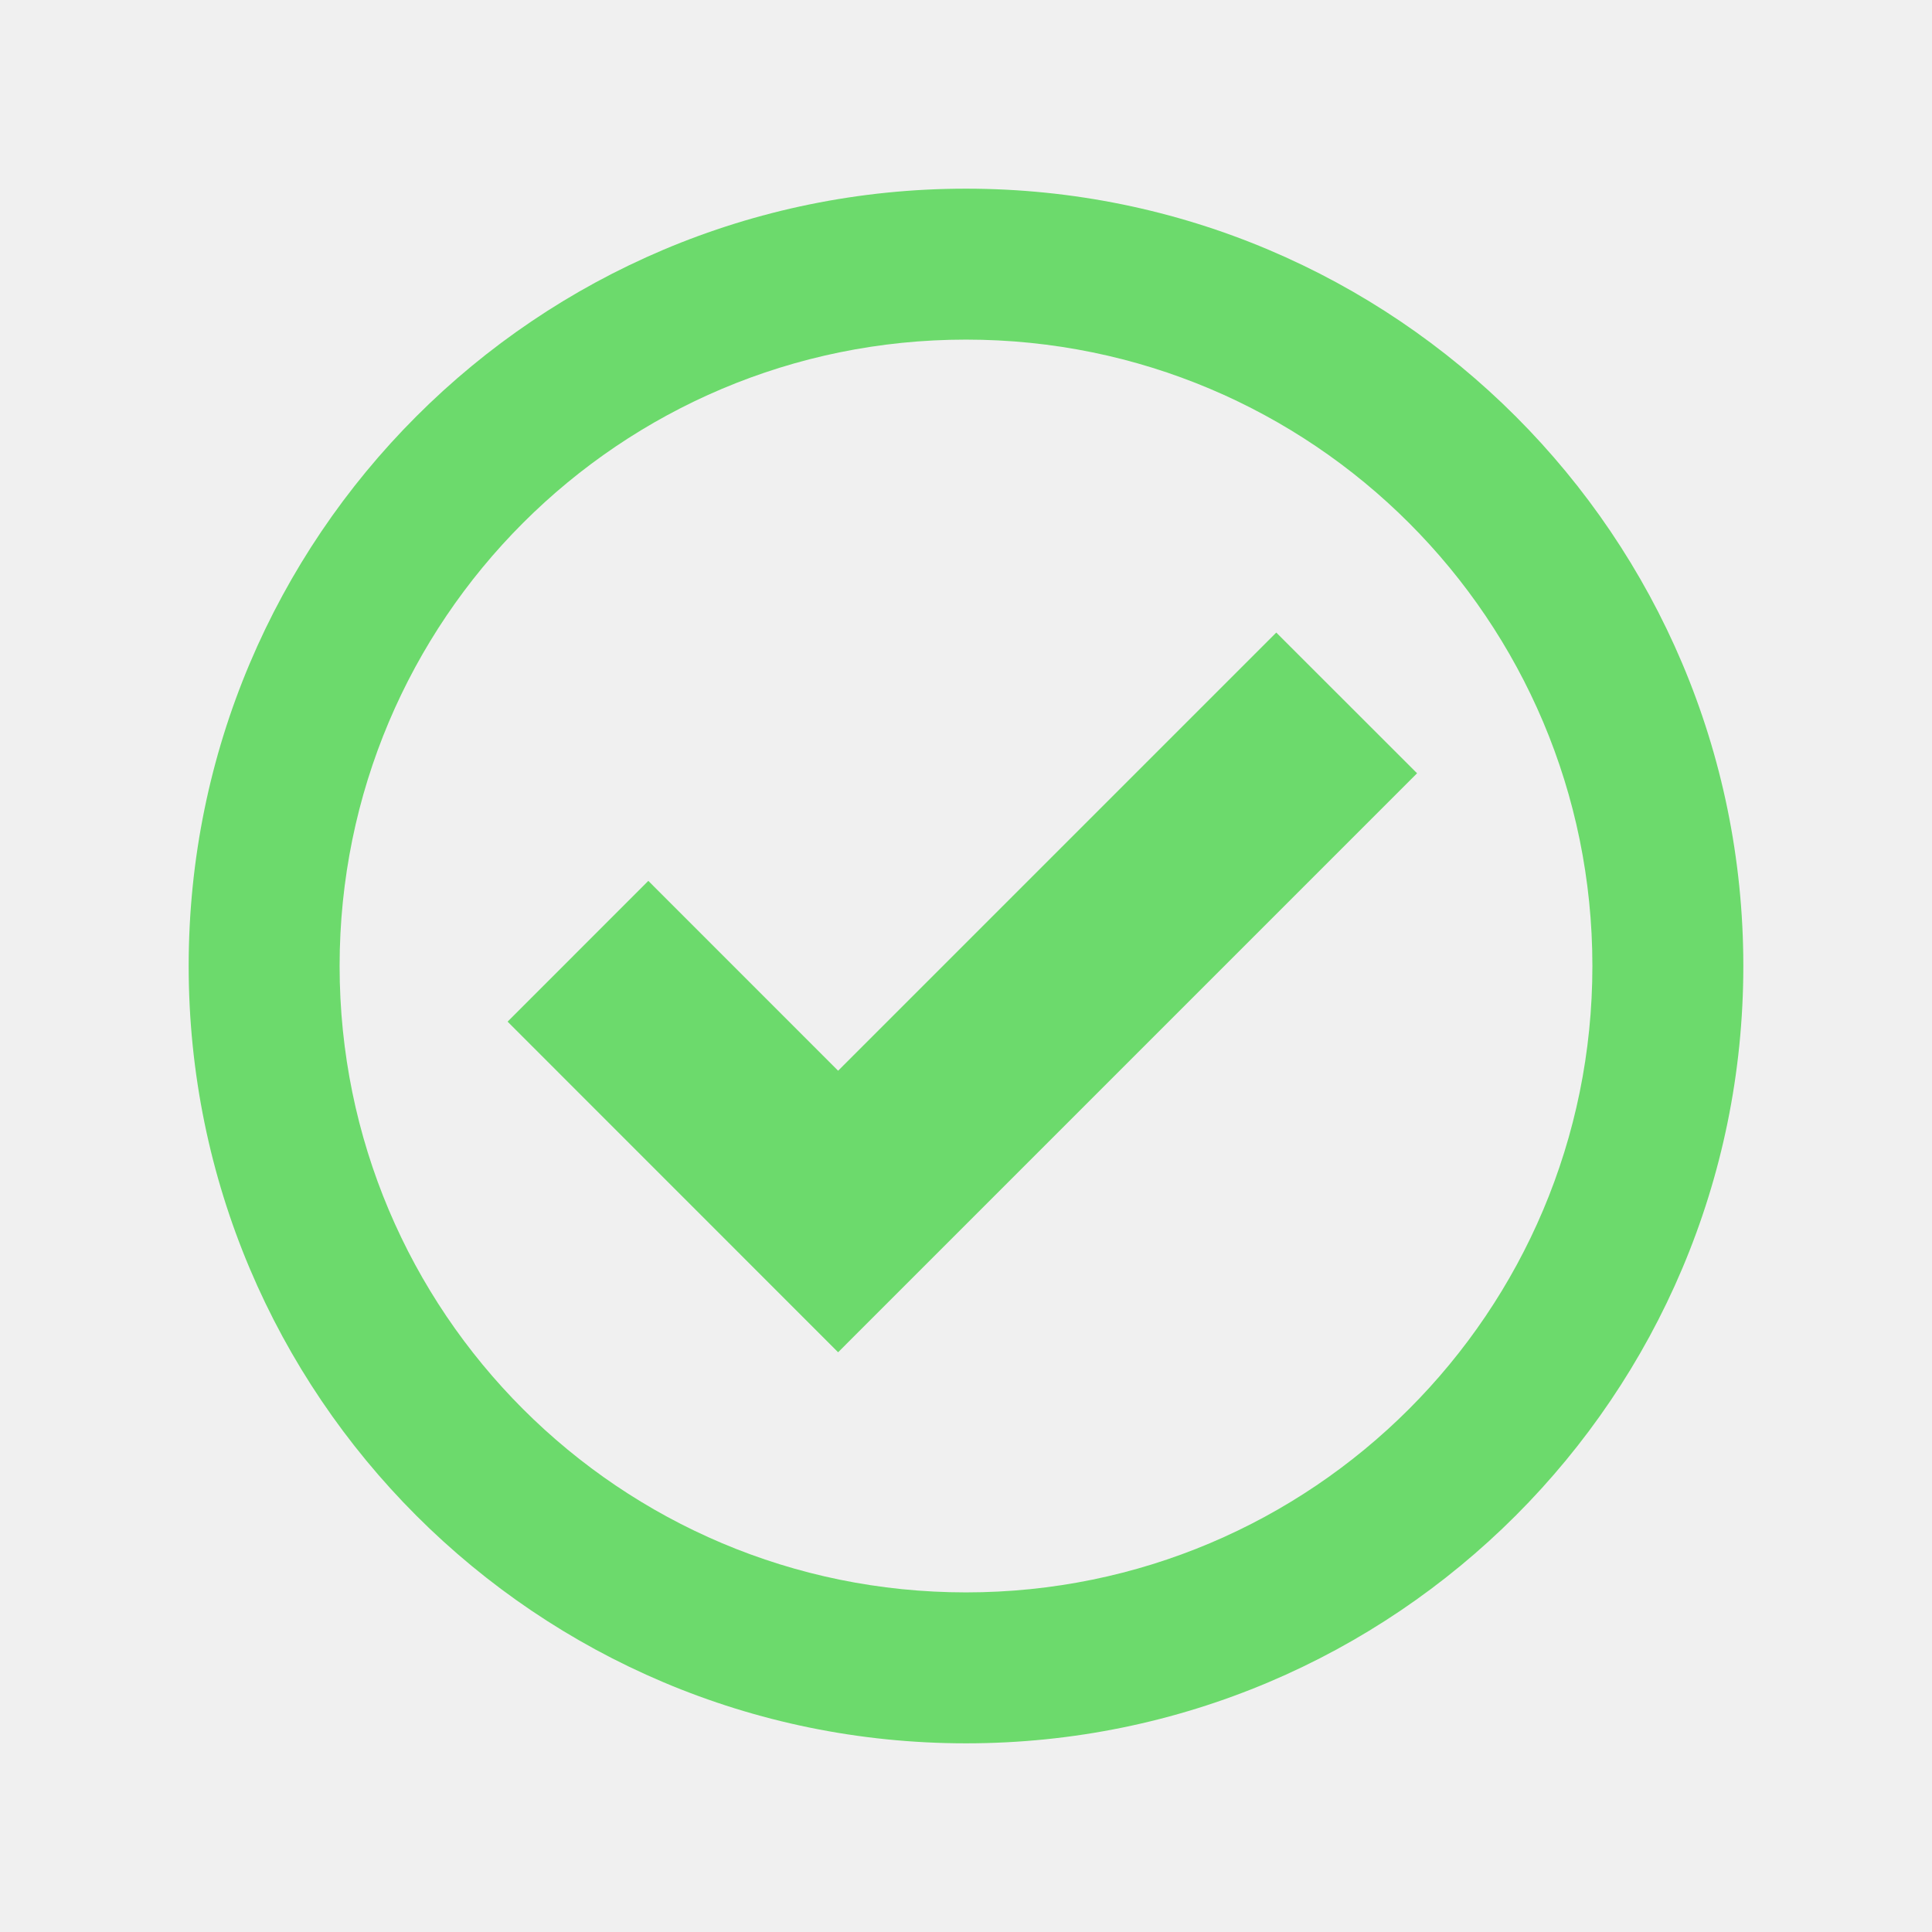
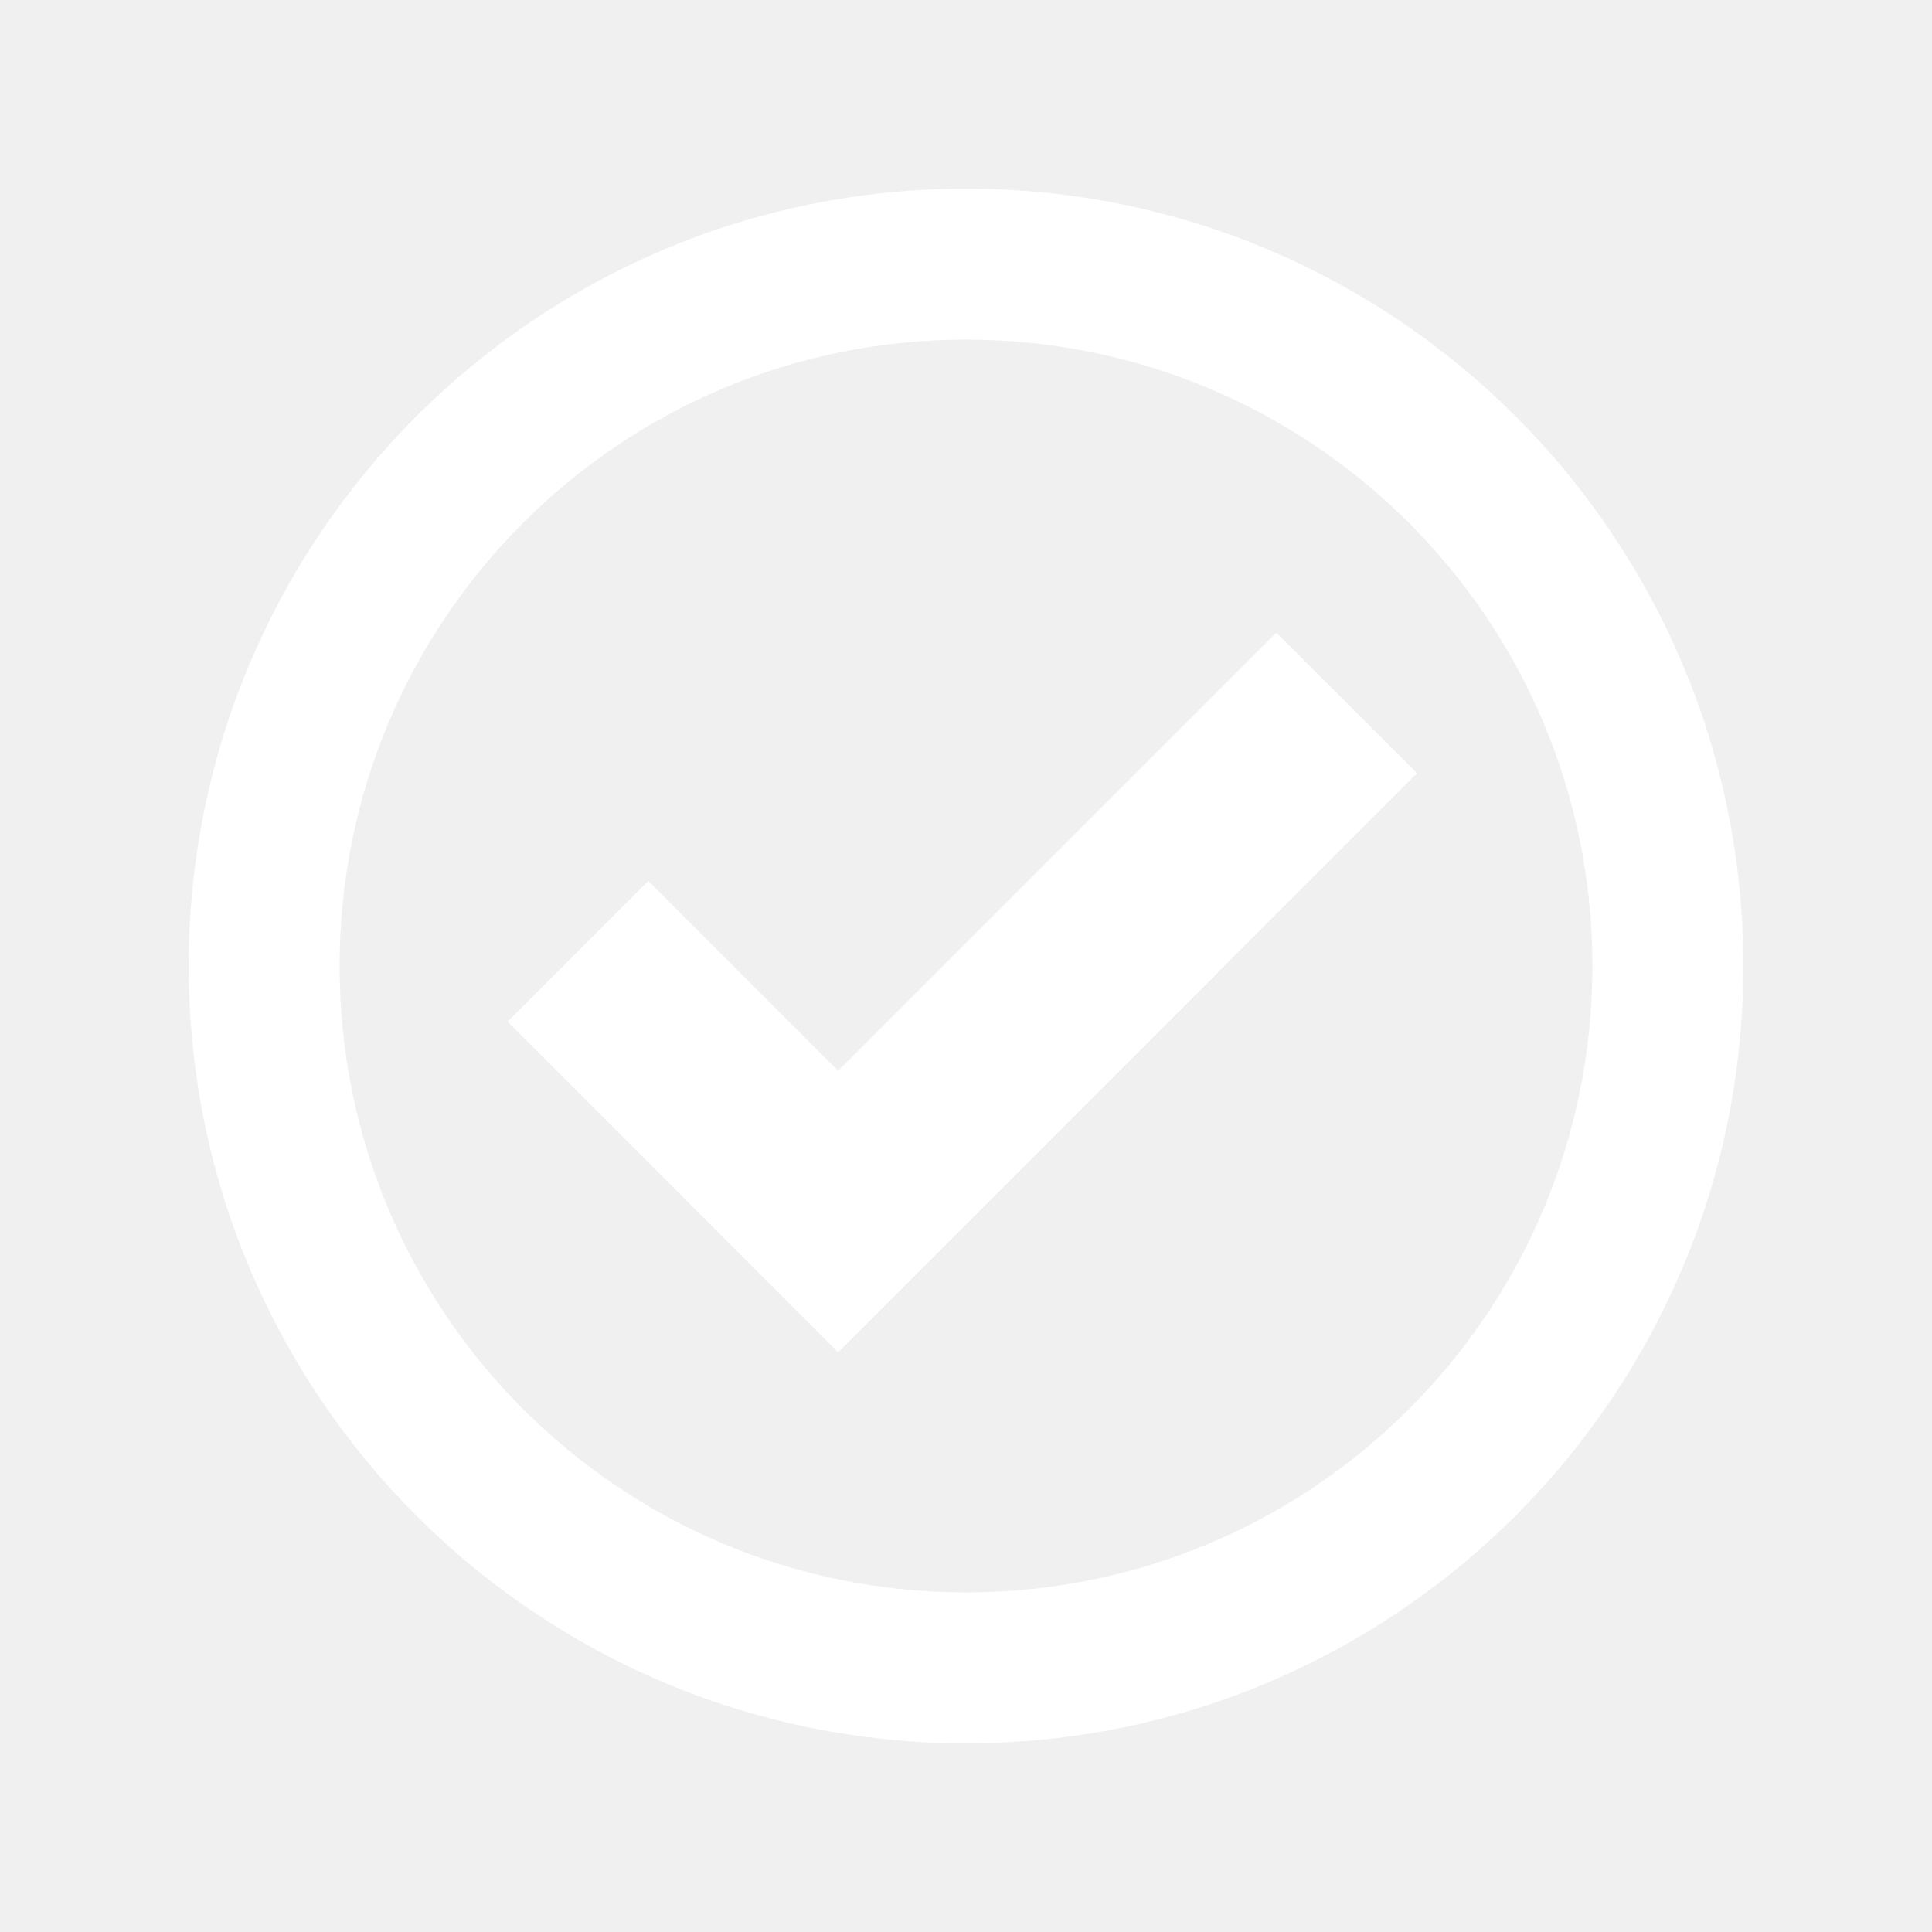
<svg xmlns="http://www.w3.org/2000/svg" version="1.1" x="0px" y="0px" width="512px" height="512px" viewBox="0 0 512 512" enable-background="new 0 0 512 512" xml:space="preserve">
-   <path id="check-mark-4-icon" fill="#6CDA6C" d="M462,256c0,113.771-92.229,206-206,206S50,369.771,50,256S142.229,50,256,50S462,142.229,462,256z    M422,256c0-91.755-74.258-166-166-166c-91.755,0-166,74.259-166,166c0,91.755,74.258,166,166,166C347.755,422,422,347.741,422,256z    M338.224,167.637L222.108,283.753l-50.296-50.31l-37.296,37.303l87.593,87.617l153.428-153.438L338.224,167.637z" />
+   <path id="check-mark-4-icon" fill="#FFFFFF" d="M462,256c0,113.771-92.229,206-206,206S50,369.771,50,256S142.229,50,256,50S462,142.229,462,256z    M422,256c0-91.755-74.258-166-166-166c-91.755,0-166,74.259-166,166c0,91.755,74.258,166,166,166C347.755,422,422,347.741,422,256z    M338.224,167.637L222.108,283.753l-50.296-50.31l-37.296,37.303l87.593,87.617l153.428-153.438L338.224,167.637z" />
</svg>
